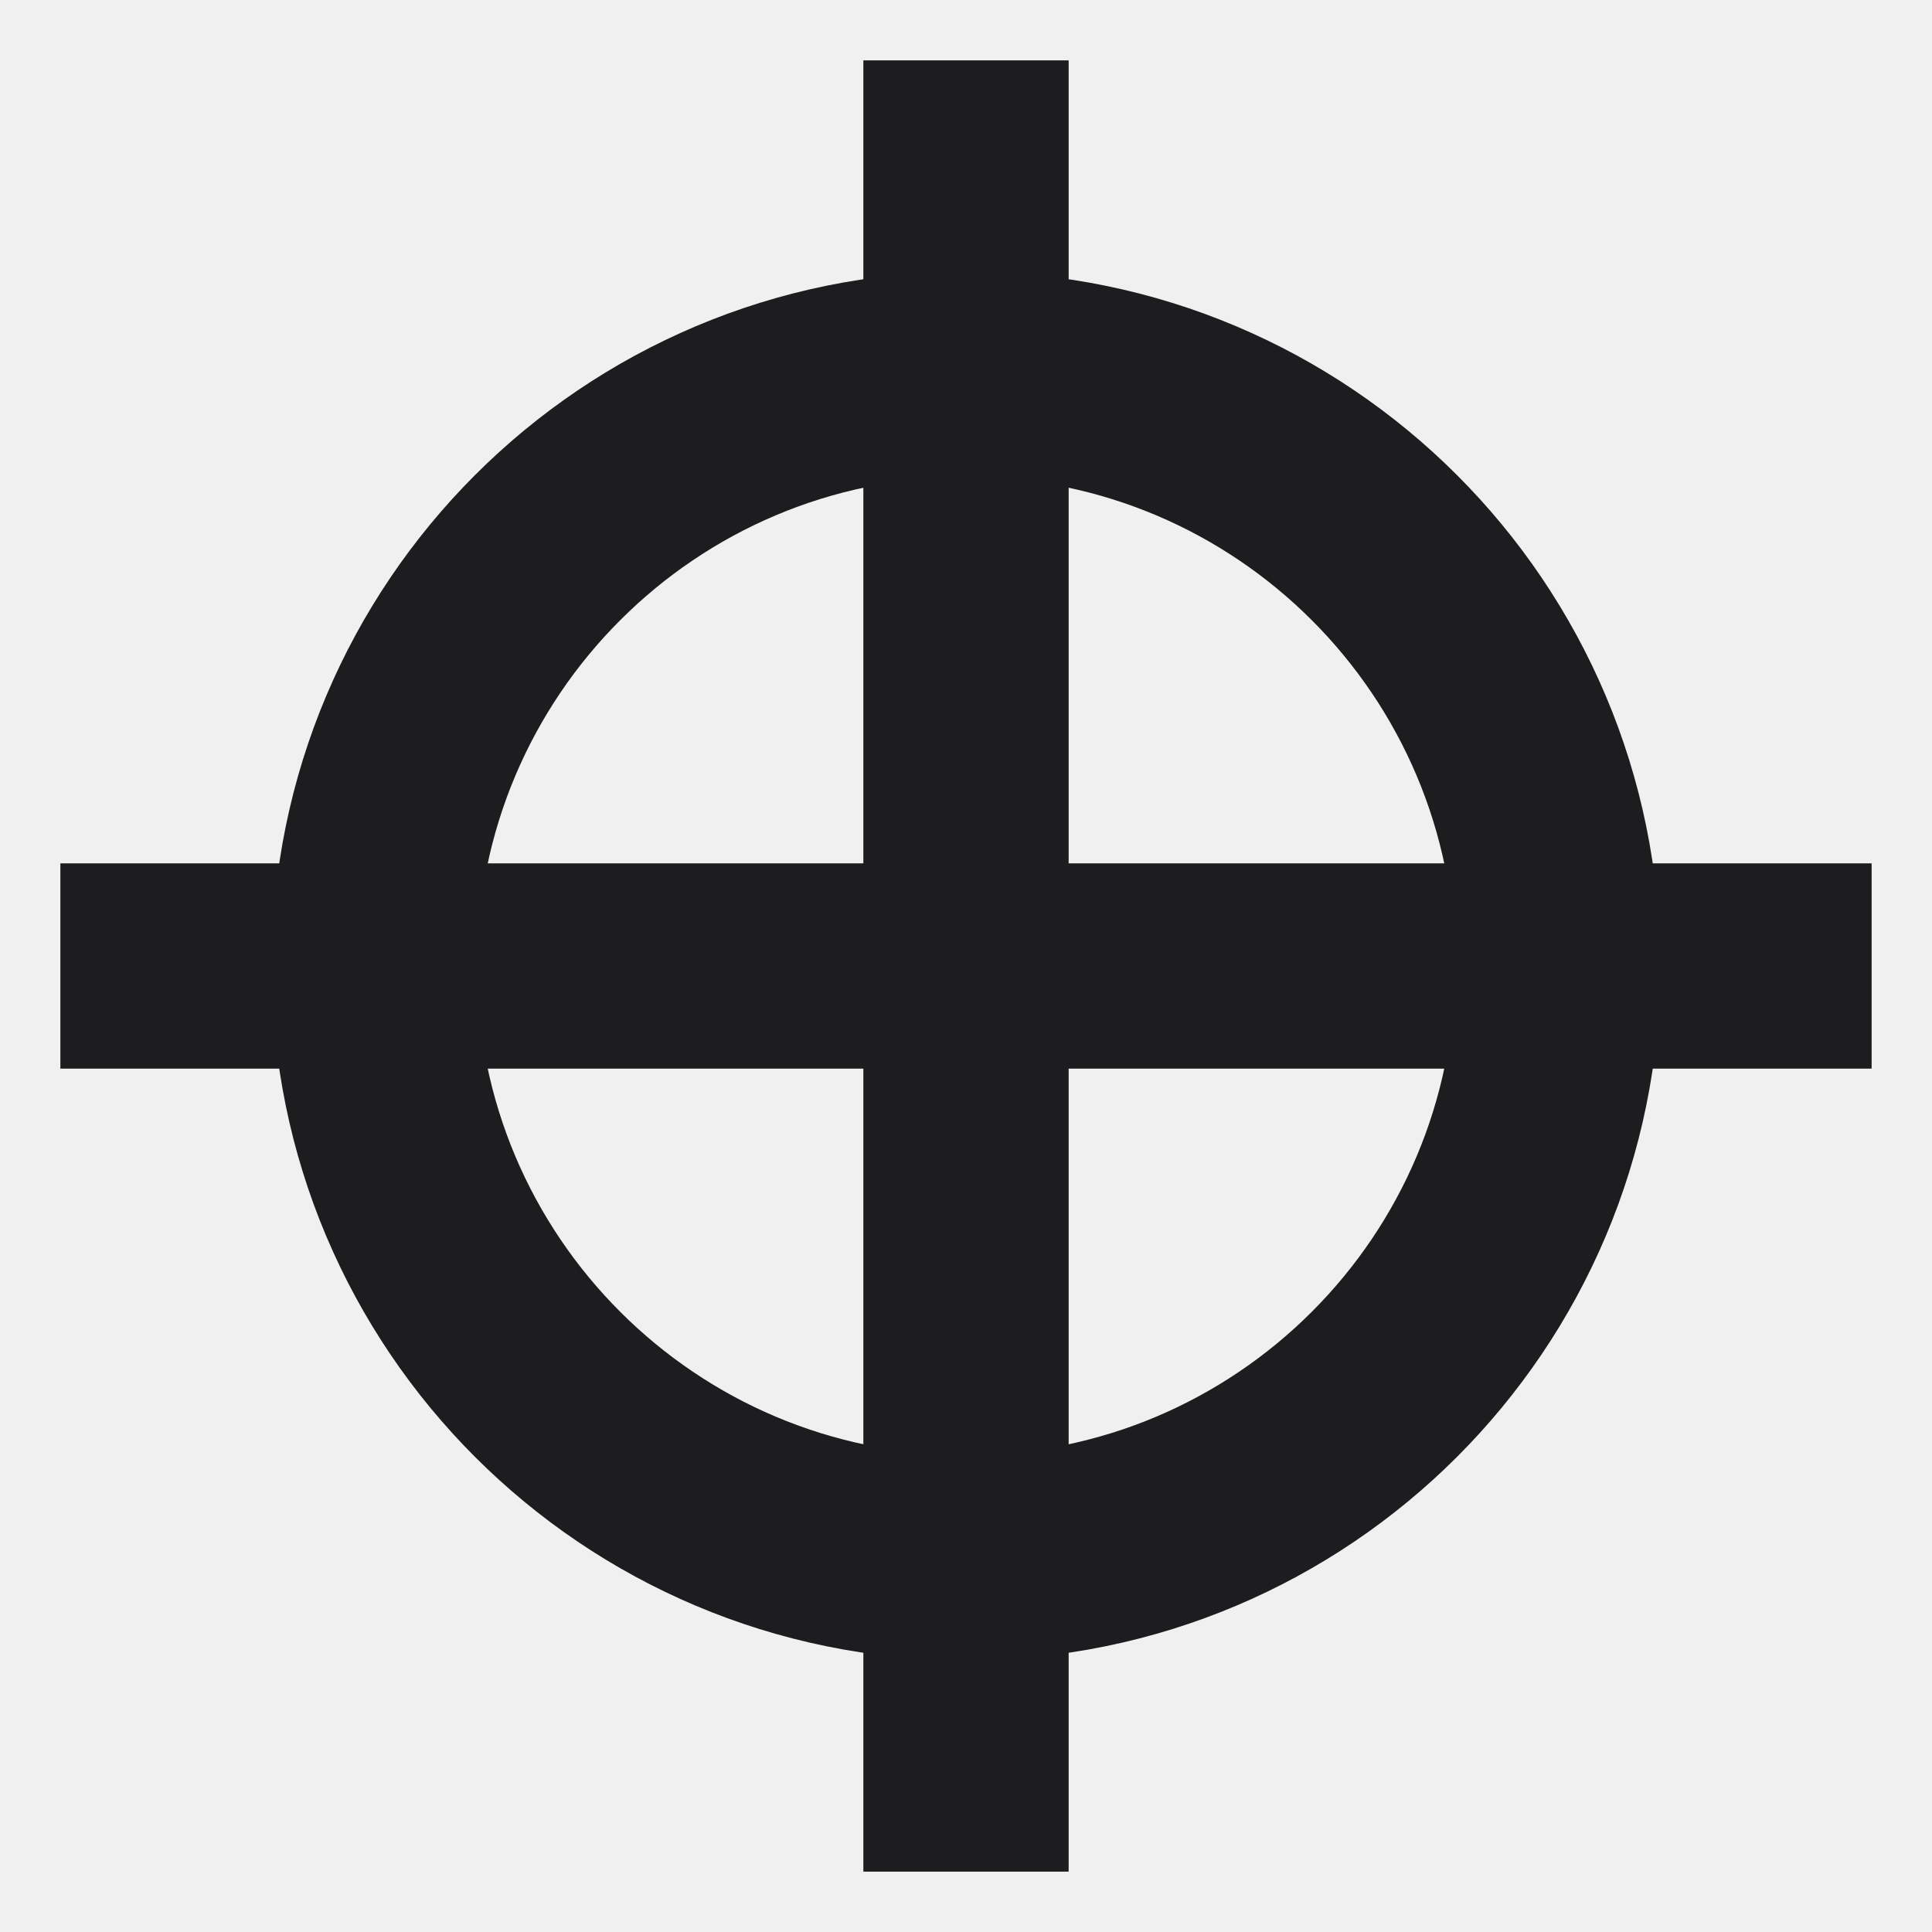
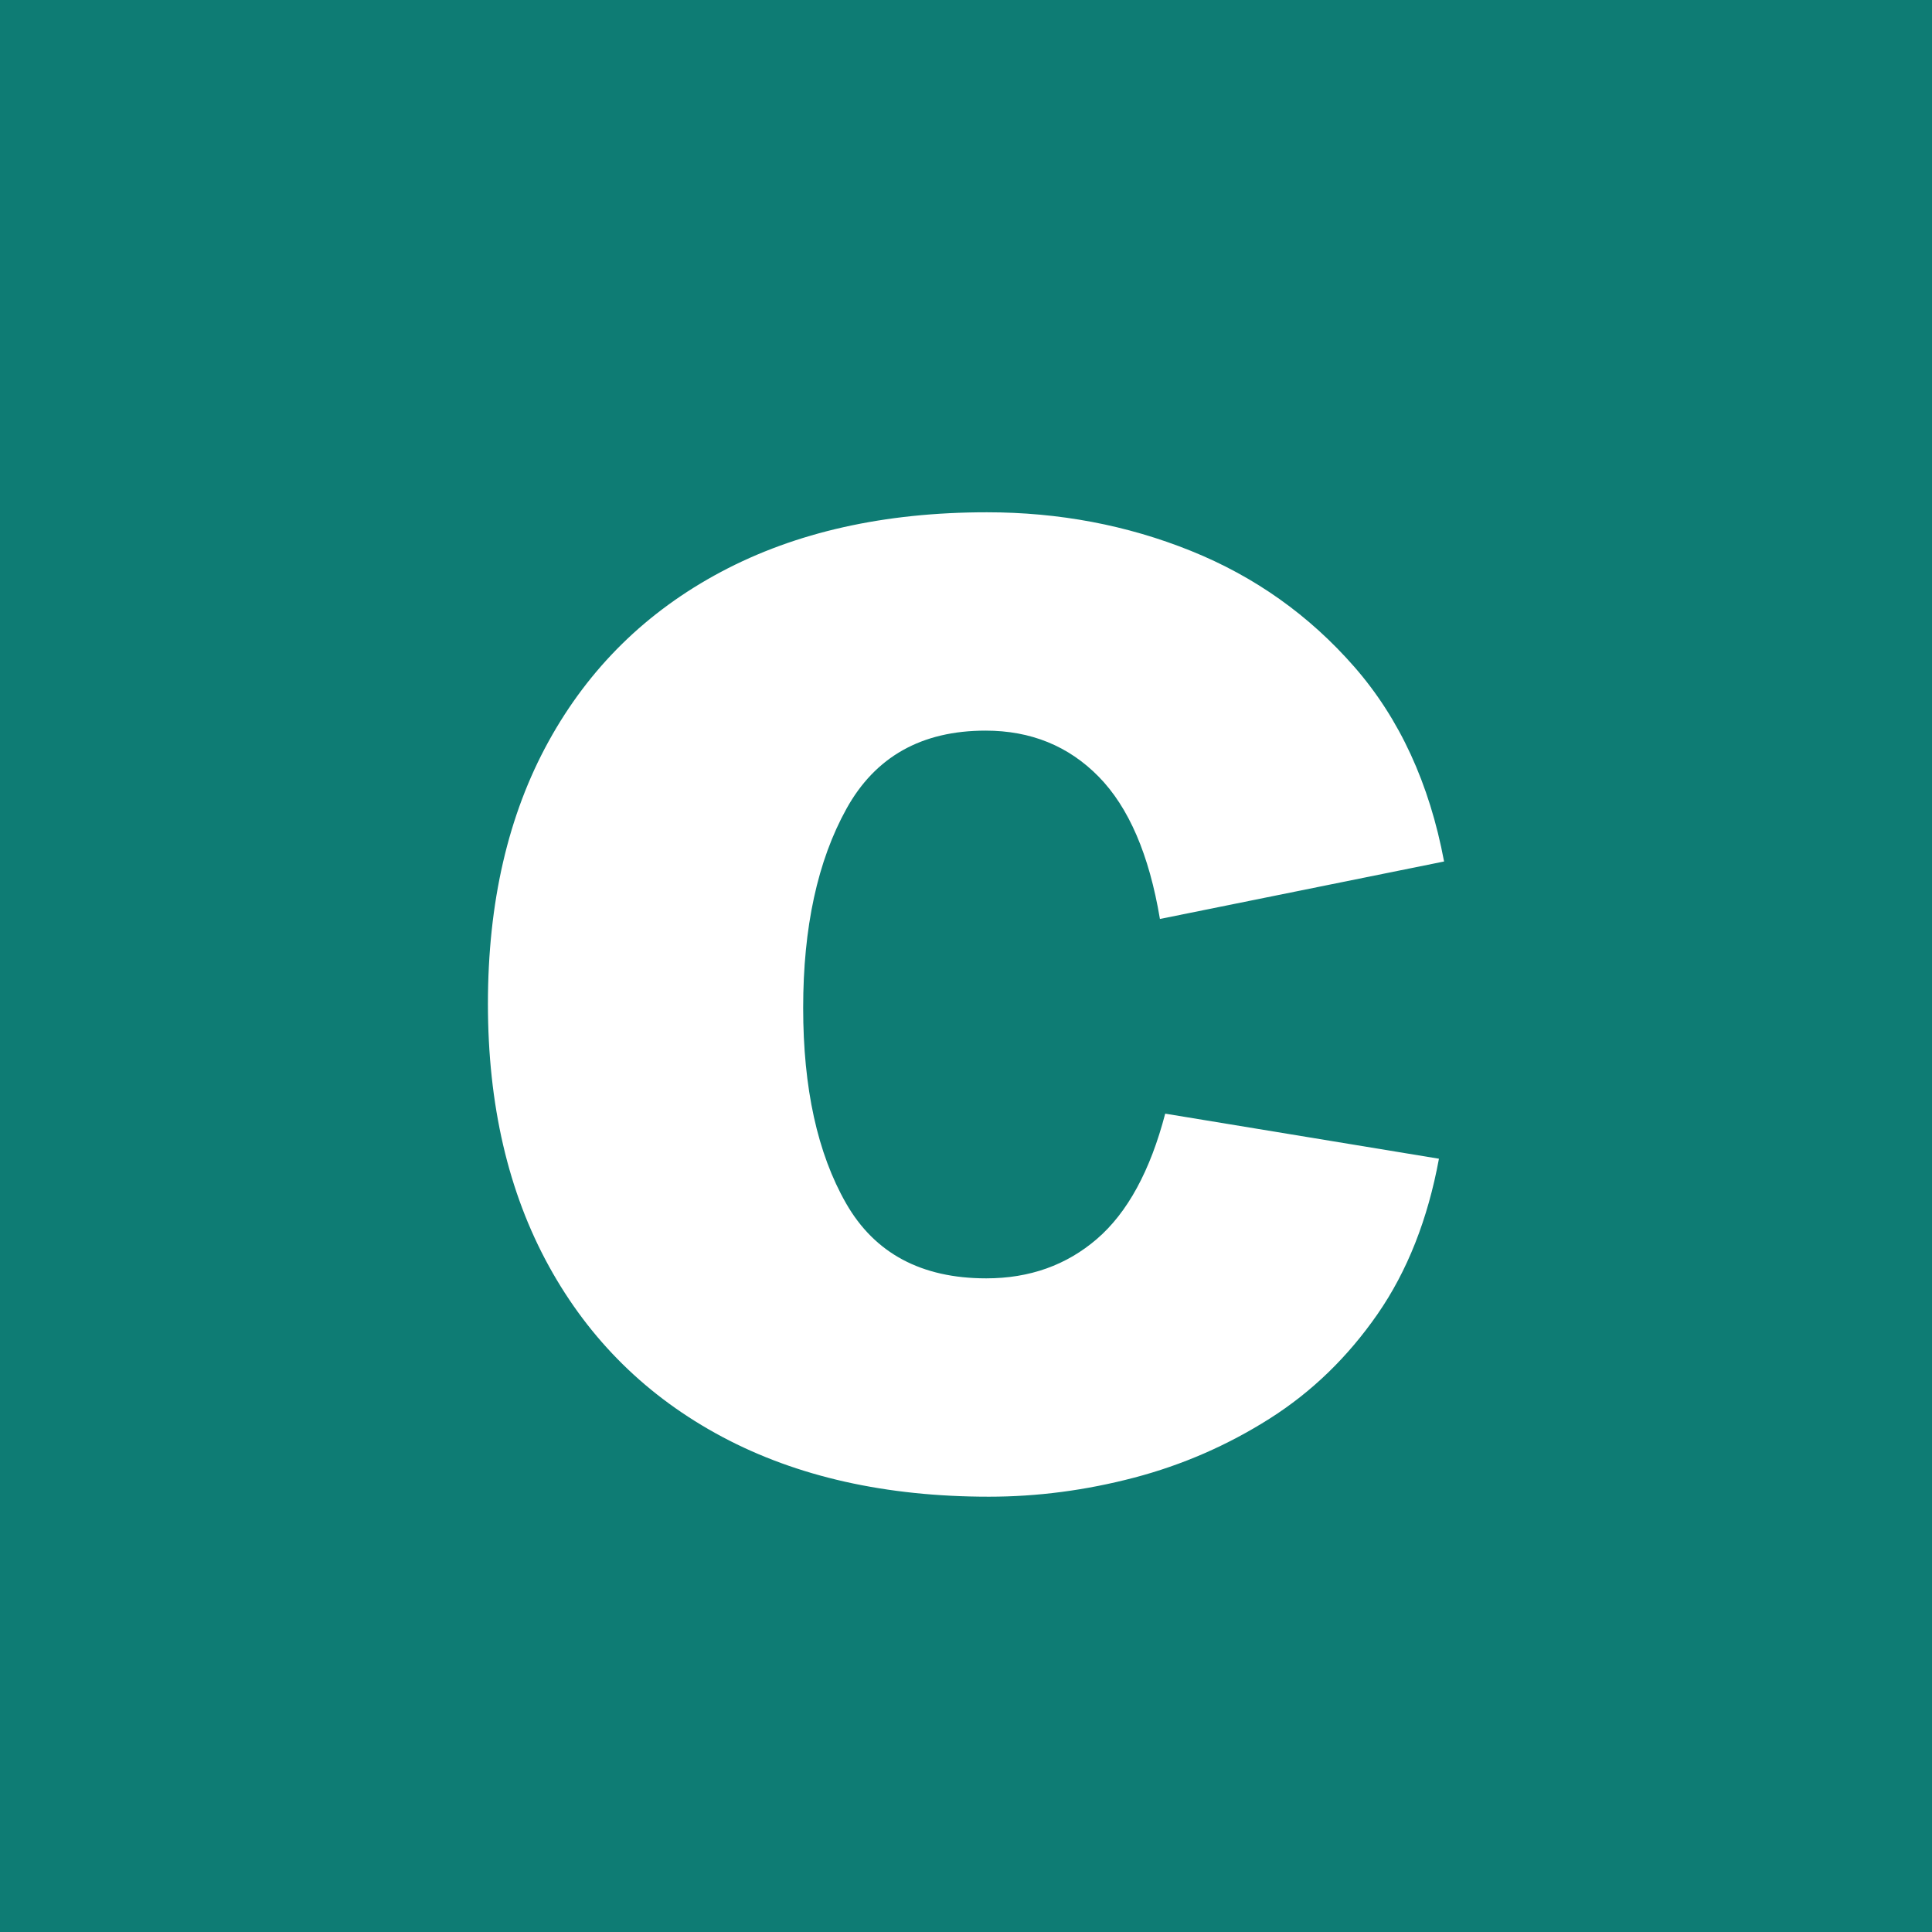
- <svg xmlns="http://www.w3.org/2000/svg" viewBox="0 0 32 32" fill="none">
-   <style>
-     .mark { stroke: #1d1d1f; }
-     @media (prefers-color-scheme: dark) { .mark { stroke: #f5f5f7; } }
-   </style>
-   <g class="mark" stroke-width="3.4">
-     <circle cx="16" cy="16" r="9.8" />
-     <path d="M16 1v30M1 16h30" />
-   </g>
+ <svg xmlns="http://www.w3.org/2000/svg" viewBox="0 0 64 64" width="64" height="64" role="img" aria-label="Codetta">
+   <rect width="64" height="64" fill="#0e7c74" />
+   <path transform="translate(14.26 48.80)" fill="#ffffff" d="M18.501 0.78Q13.385 0.78 9.663 -1.203Q5.941 -3.187 3.922 -6.858Q1.903 -10.529 1.903 -15.548Q1.903 -20.589 3.911 -24.237Q5.918 -27.885 9.629 -29.858Q13.34 -31.83 18.433 -31.83Q22.017 -31.83 25.19 -30.552Q28.363 -29.274 30.607 -26.706Q32.85 -24.137 33.577 -20.262L24.164 -18.358Q23.63 -21.551 22.133 -23.074Q20.636 -24.597 18.388 -24.597Q15.212 -24.597 13.779 -22.007Q12.346 -19.418 12.346 -15.412Q12.346 -11.423 13.767 -8.938Q15.189 -6.453 18.411 -6.453Q20.563 -6.453 22.079 -7.76Q23.595 -9.067 24.339 -11.909L33.407 -10.416Q32.852 -7.403 31.374 -5.27Q29.895 -3.136 27.801 -1.808Q25.707 -0.48 23.307 0.15Q20.906 0.78 18.501 0.78Z" />
</svg>
